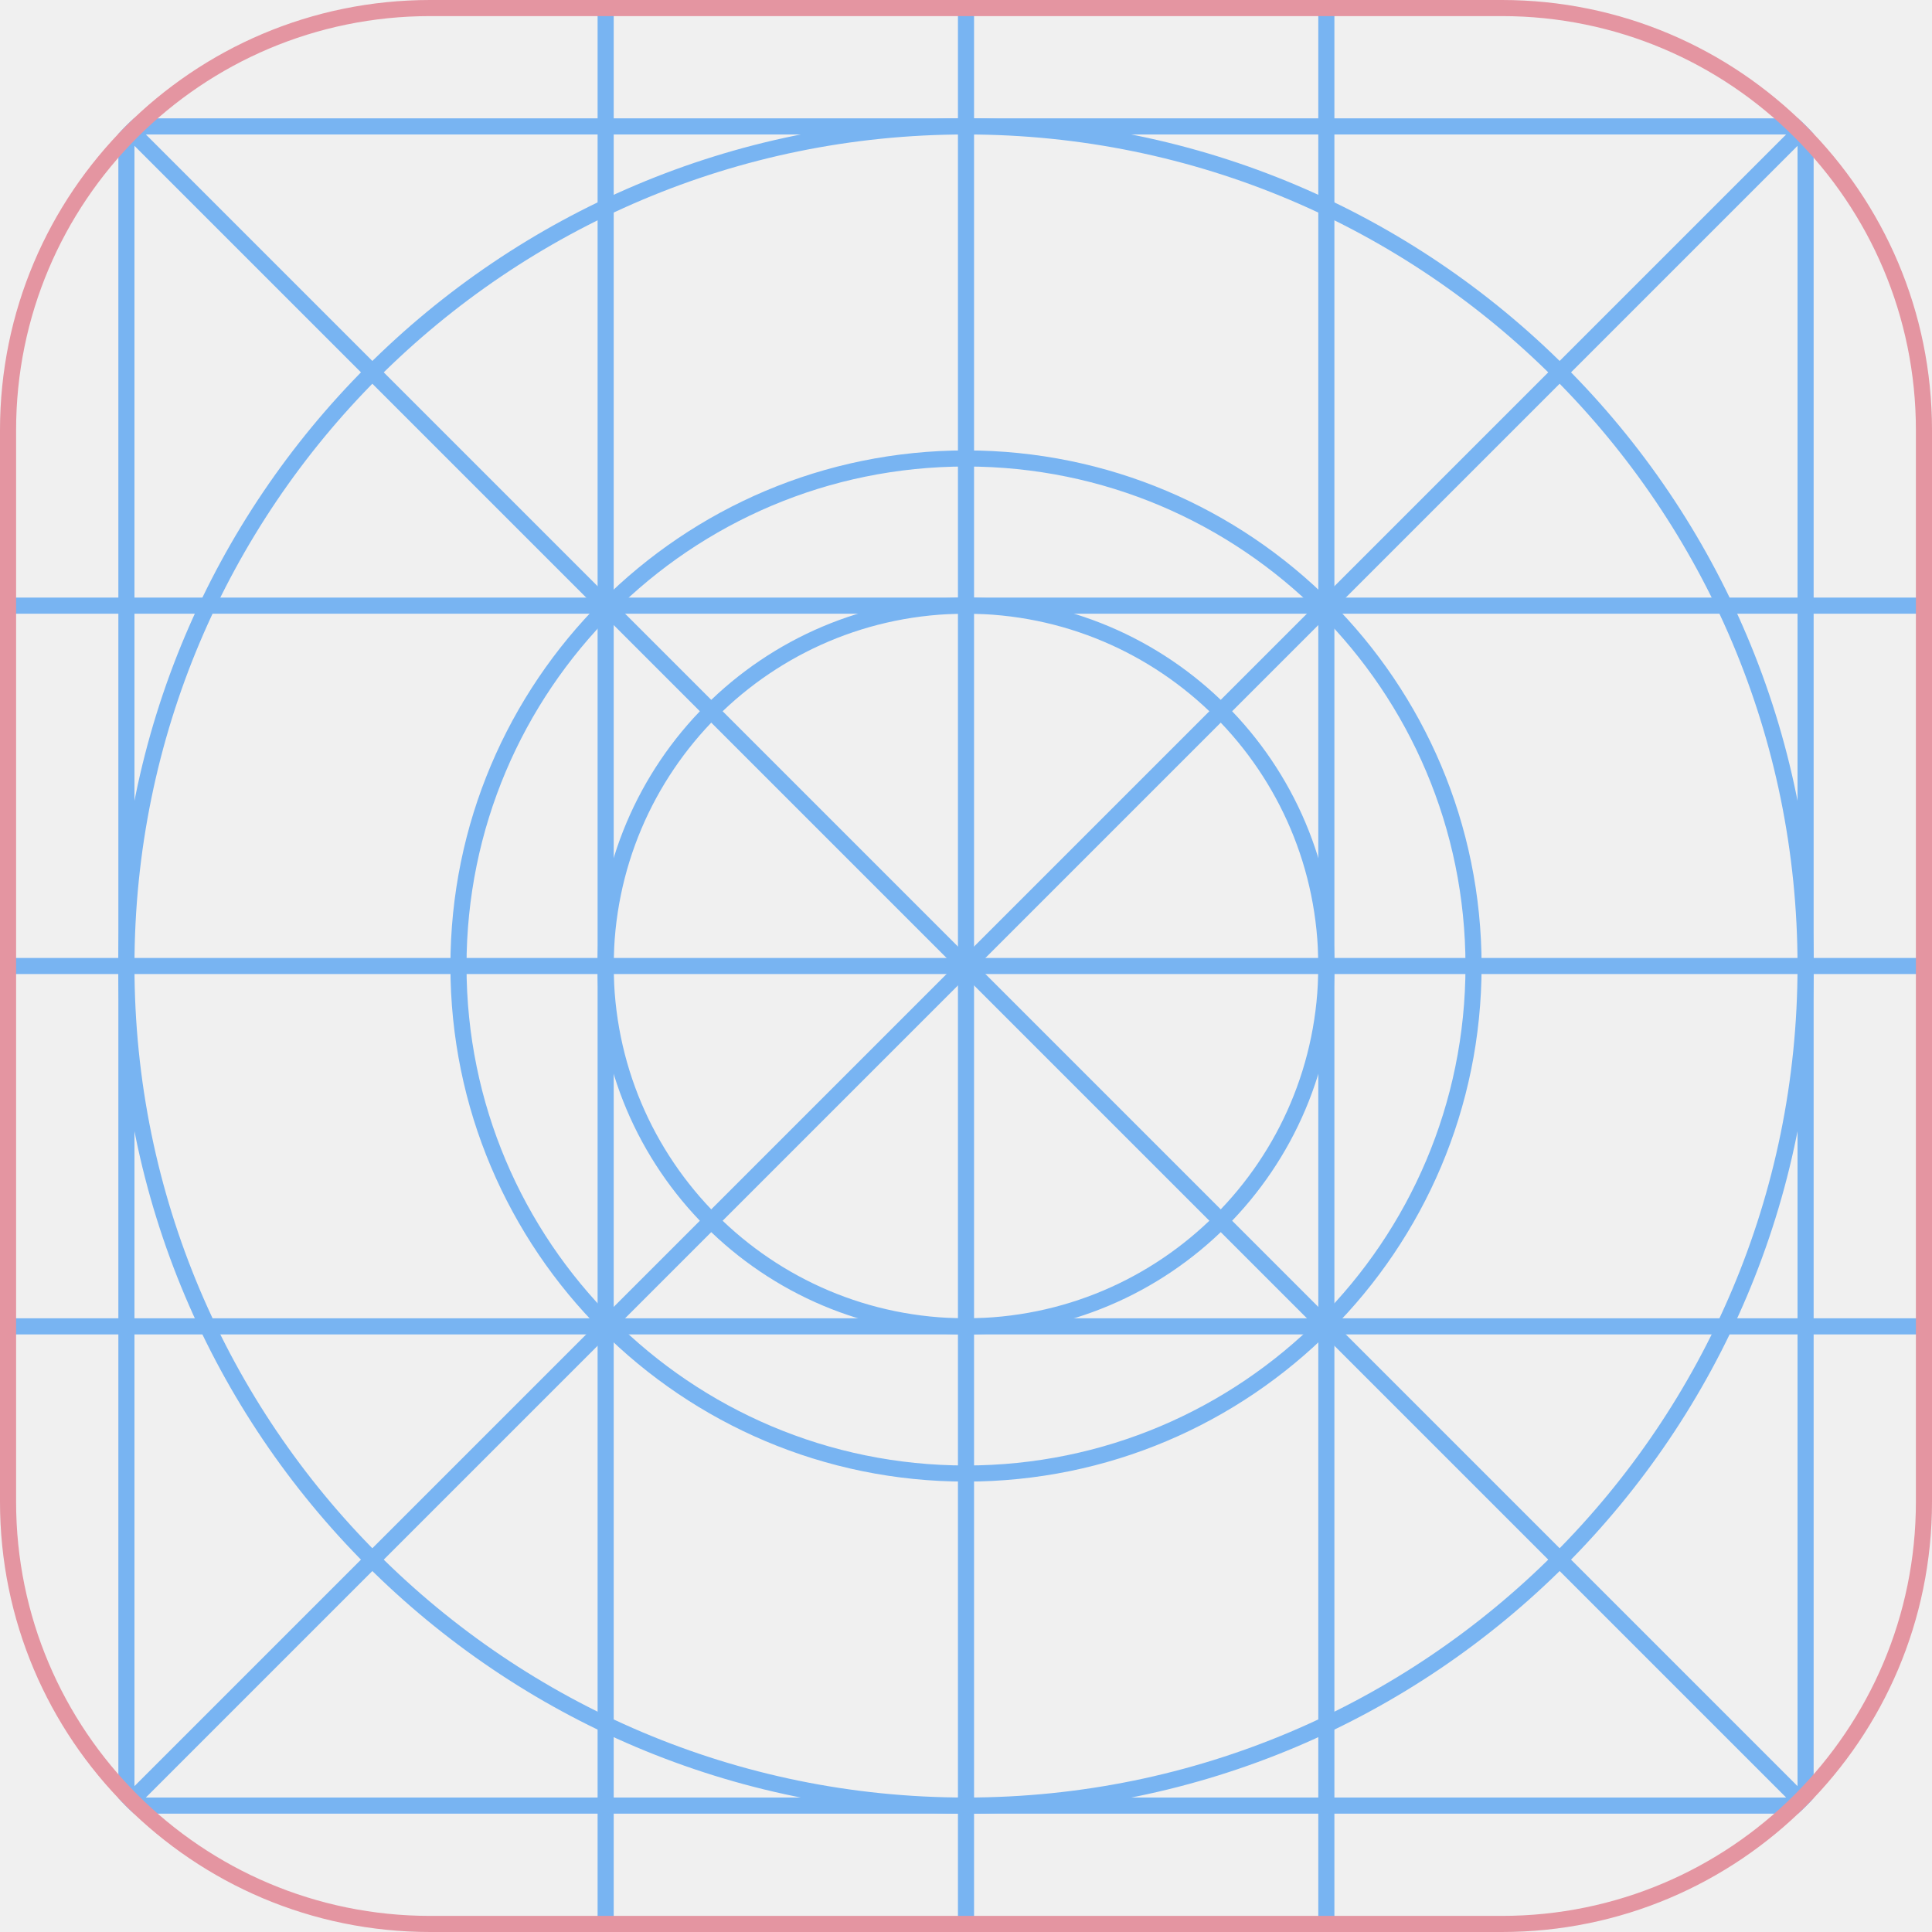
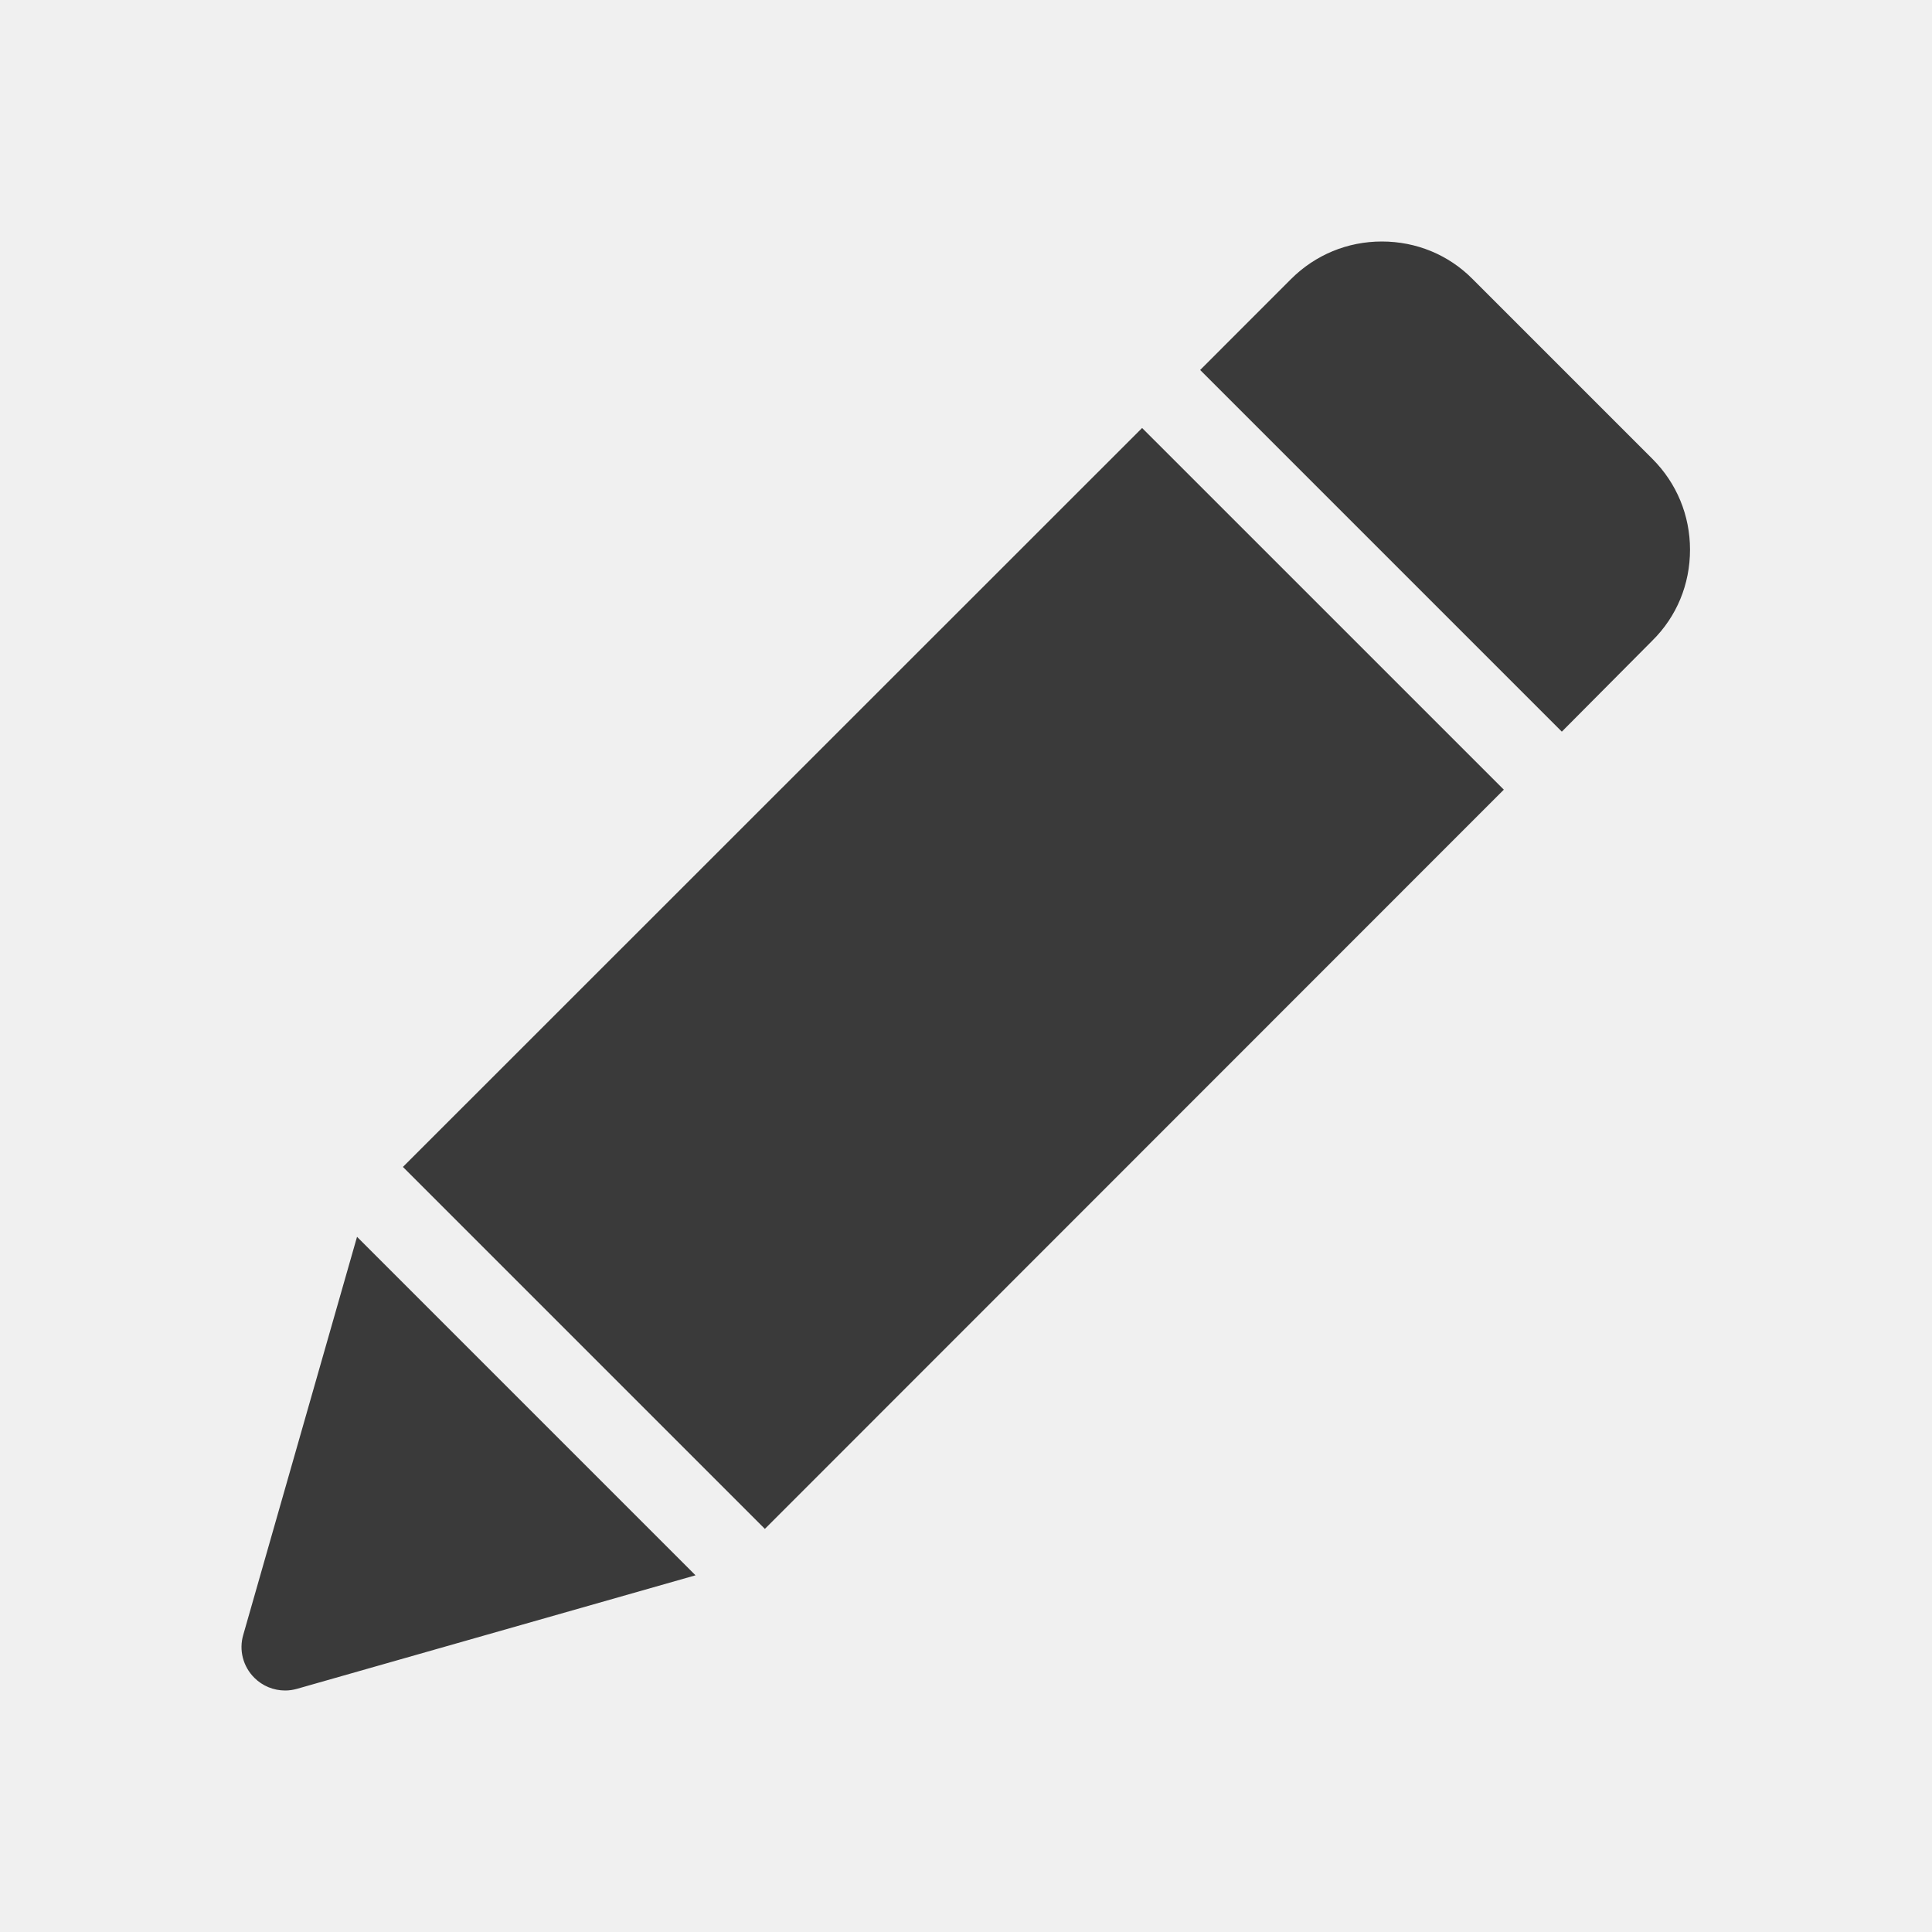
- <svg xmlns="http://www.w3.org/2000/svg" width="60" height="60" viewBox="0 0 60 60" fill="none">
-   <g opacity="0.5">
-     <g clip-path="url(#clip0_8_7686)">
-       <rect width="60" height="60" rx="13.359" fill="#EFEFEF" />
-       <path d="M0 41.191H60" stroke="#0077F3" stroke-width="0.5" />
-       <path d="M0 30H60" stroke="#0077F3" stroke-width="0.5" />
-       <path d="M0 18.809H60" stroke="#0077F3" stroke-width="0.5" />
-       <path d="M41.191 60V0" stroke="#0077F3" stroke-width="0.5" />
-       <path d="M30 60V0" stroke="#0077F3" stroke-width="0.5" />
-       <path d="M18.809 60V0" stroke="#0077F3" stroke-width="0.5" />
-       <path d="M60 60L0 0" stroke="#0077F3" stroke-width="0.5" />
-       <path d="M0 60L60 0" stroke="#0077F3" stroke-width="0.5" />
-       <rect x="3.926" y="3.926" width="52.148" height="52.148" stroke="#0077F3" stroke-width="0.5" />
-       <circle cx="30" cy="30" r="11.191" stroke="#0077F3" stroke-width="0.5" />
-       <circle cx="30" cy="30" r="15.762" stroke="#0077F3" stroke-width="0.5" />
-       <circle cx="30" cy="30" r="26.074" stroke="#0077F3" stroke-width="0.5" />
-     </g>
-     <rect x="0.25" y="0.25" width="59.5" height="59.5" rx="13.109" stroke="#D83A52" stroke-width="0.5" />
+ <svg xmlns="http://www.w3.org/2000/svg" width="40" height="40" viewBox="0 0 40 40" fill="none">
+   <g clip-path="url(#clip0_122_27300)">
+     <path d="M5.06 33.851C4.973 34.156 5.06 34.49 5.283 34.713C5.447 34.877 5.676 34.971 5.904 34.971C5.986 34.971 6.068 34.959 6.144 34.935L14.336 32.598L7.398 25.66L5.06 33.851Z" fill="#3A3A3A" />
+     <path d="M5.904 35C5.664 35 5.435 34.906 5.265 34.736C5.031 34.502 4.943 34.162 5.037 33.846L7.392 25.607L14.4 32.615L6.15 34.965C6.068 34.988 5.986 35 5.904 35ZM7.416 25.713L5.09 33.857C5.008 34.156 5.09 34.473 5.306 34.689C5.465 34.847 5.681 34.935 5.904 34.935C5.98 34.935 6.062 34.924 6.138 34.9L14.283 32.574L7.416 25.713Z" fill="#3A3A3A" />
+     <path d="M34.199 9.523L30.478 5.803C29.974 5.305 29.318 5.029 28.609 5.029C27.906 5.029 27.244 5.305 26.746 5.797L24.882 7.66L32.33 15.107L34.193 13.244C34.691 12.746 34.96 12.084 34.96 11.381C34.966 10.678 34.691 10.021 34.199 9.523Z" fill="#3A3A3A" />
+     <path d="M32.336 15.148L24.848 7.66L26.728 5.779C27.232 5.275 27.9 5 28.609 5C29.324 5 29.992 5.275 30.49 5.779L34.211 9.5C34.715 10.004 34.99 10.672 34.99 11.381C34.99 12.096 34.715 12.764 34.211 13.262L32.336 15.148ZM24.93 7.66L32.336 15.066L34.176 13.226C34.668 12.734 34.938 12.084 34.938 11.387C34.938 10.69 34.668 10.039 34.176 9.547L30.455 5.82C29.963 5.328 29.306 5.059 28.609 5.059C27.912 5.059 27.262 5.328 26.77 5.82L24.93 7.66Z" fill="#3A3A3A" />
+     <path d="M8.387 24.161L23.646 8.902L31.096 16.351L15.837 31.61L8.387 24.161Z" fill="#3A3A3A" />
+     <path d="M15.836 31.654L8.342 24.16L23.646 8.861L31.135 16.349L15.836 31.654ZM8.43 24.16L15.836 31.566L31.053 16.349L23.646 8.943L8.43 24.16Z" fill="#3A3A3A" />
  </g>
  <defs>
-     <clipPath id="clip0_8_7686">
-       <rect width="60" height="60" rx="13.359" fill="white" />
+     <clipPath id="clip0_122_27300">
+       <rect width="30" height="30" fill="white" transform="translate(5 5)" />
    </clipPath>
  </defs>
</svg>
